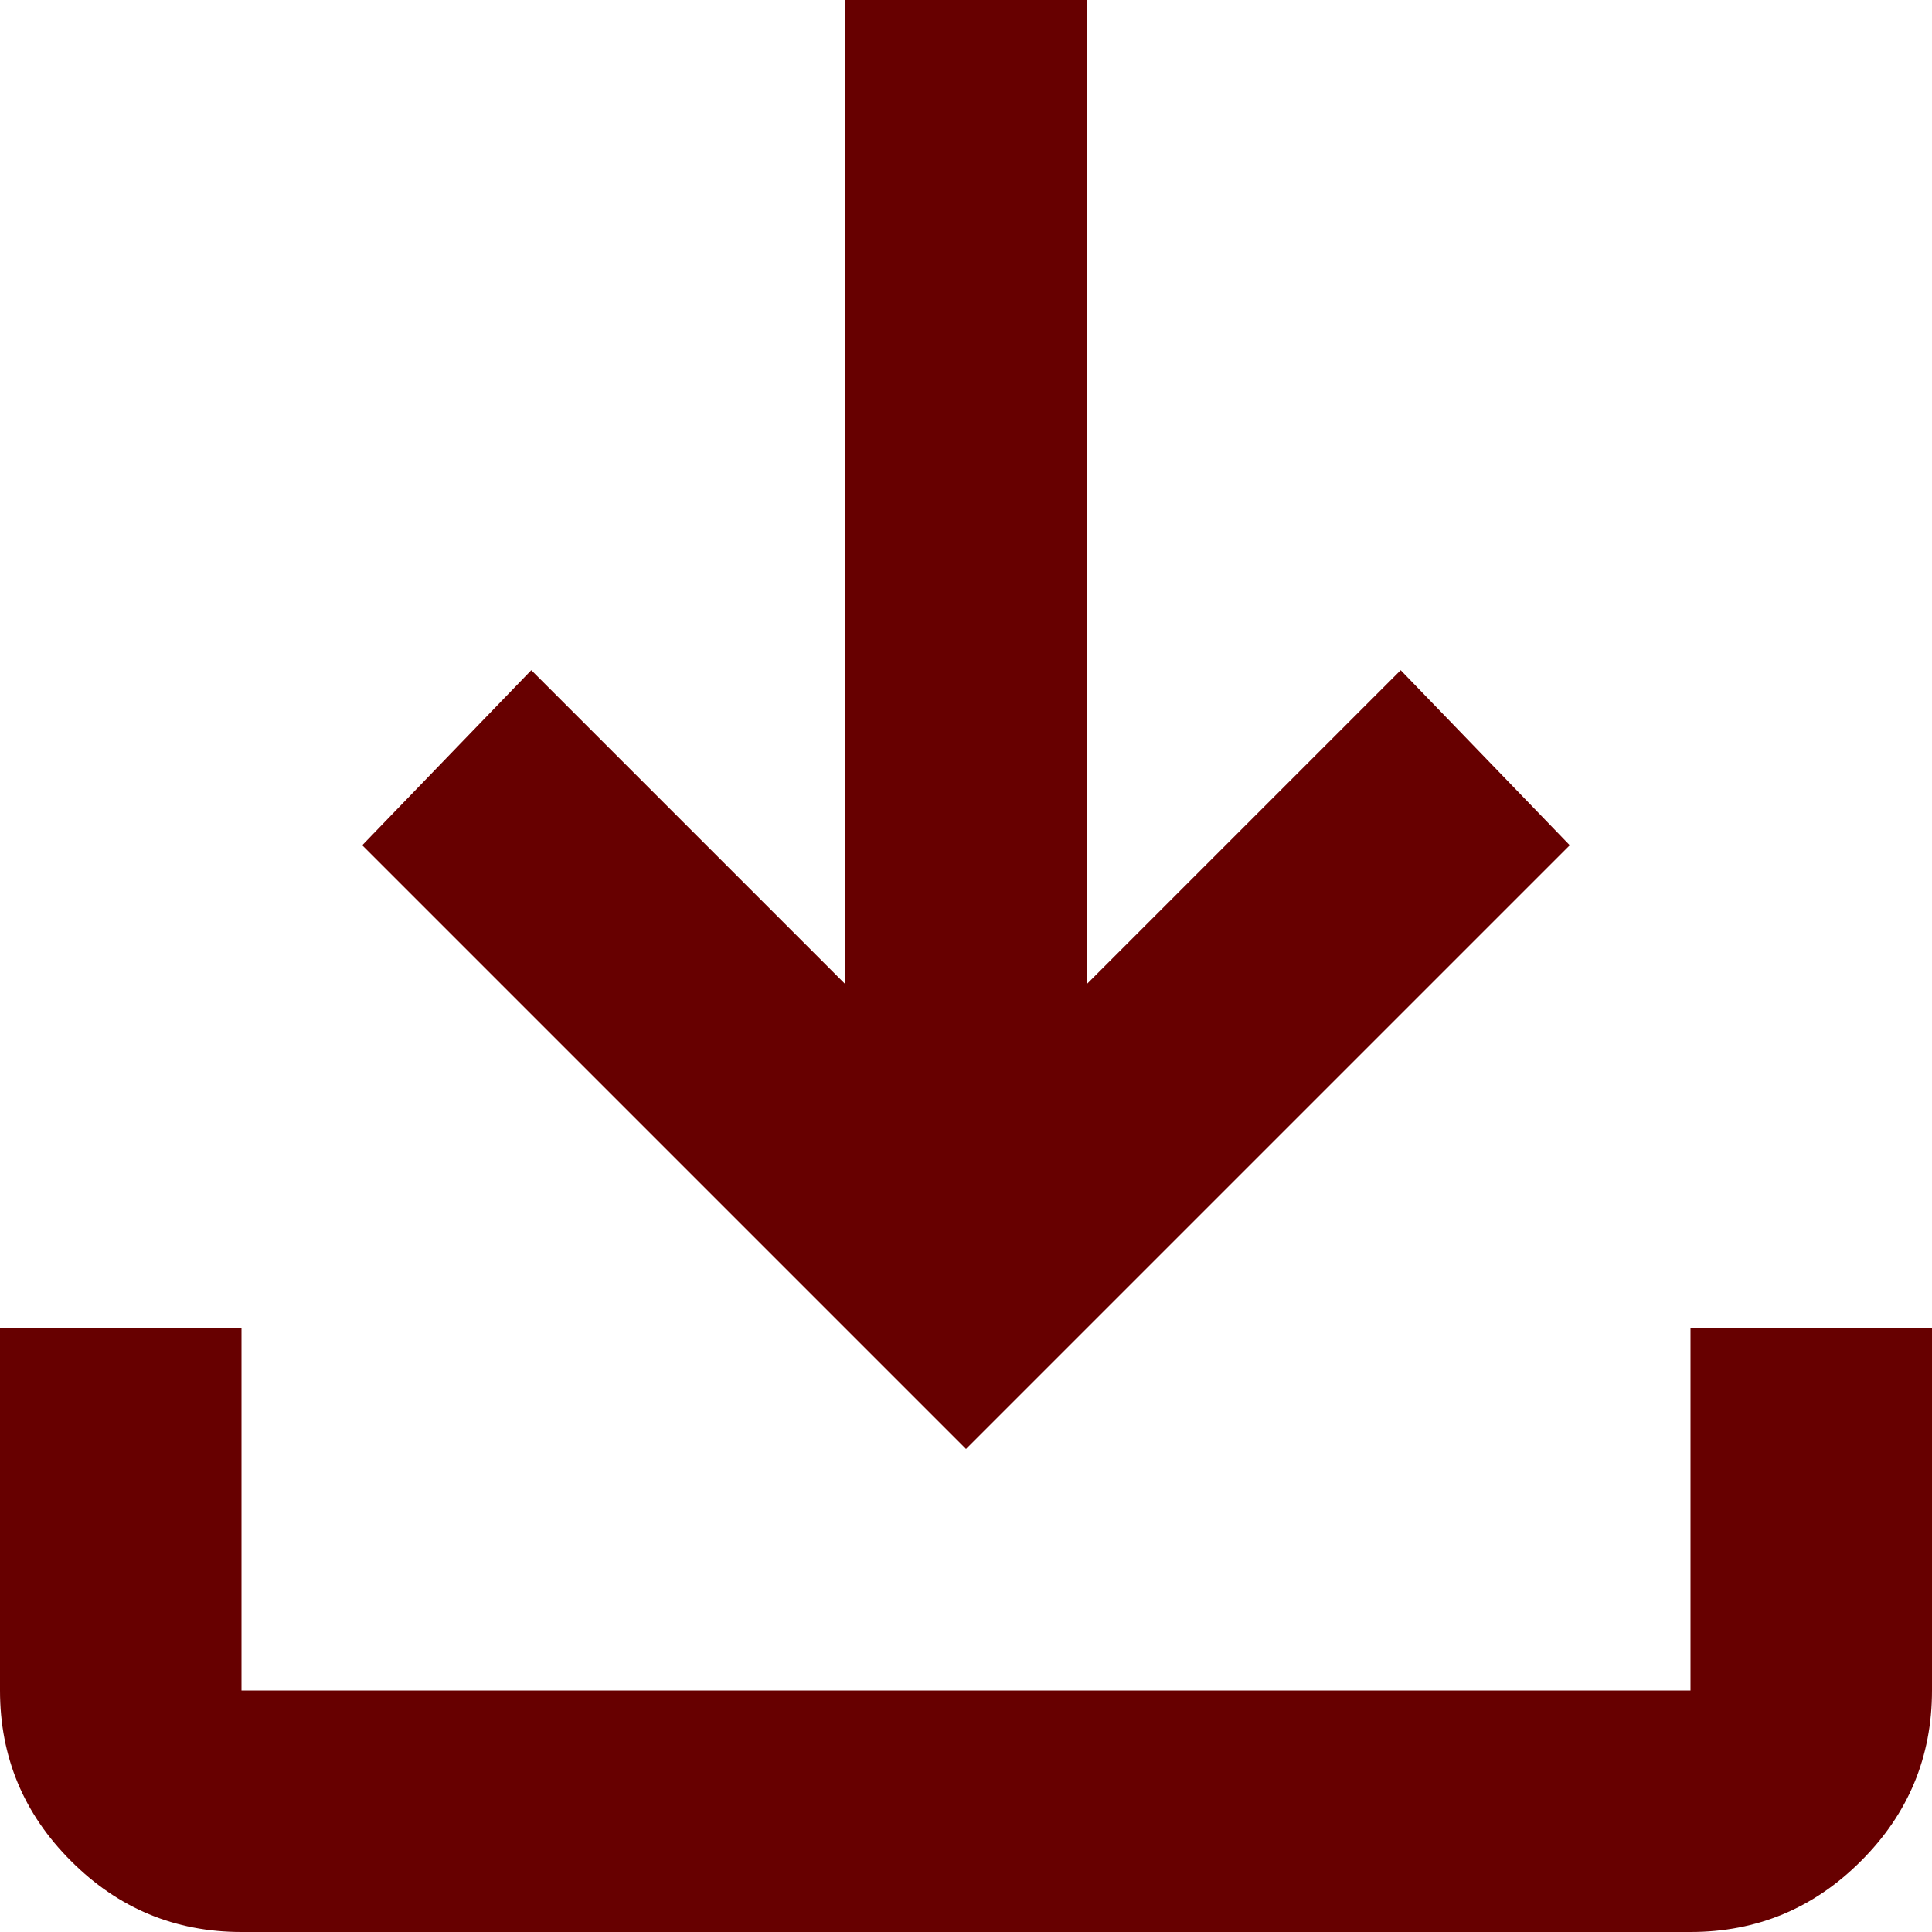
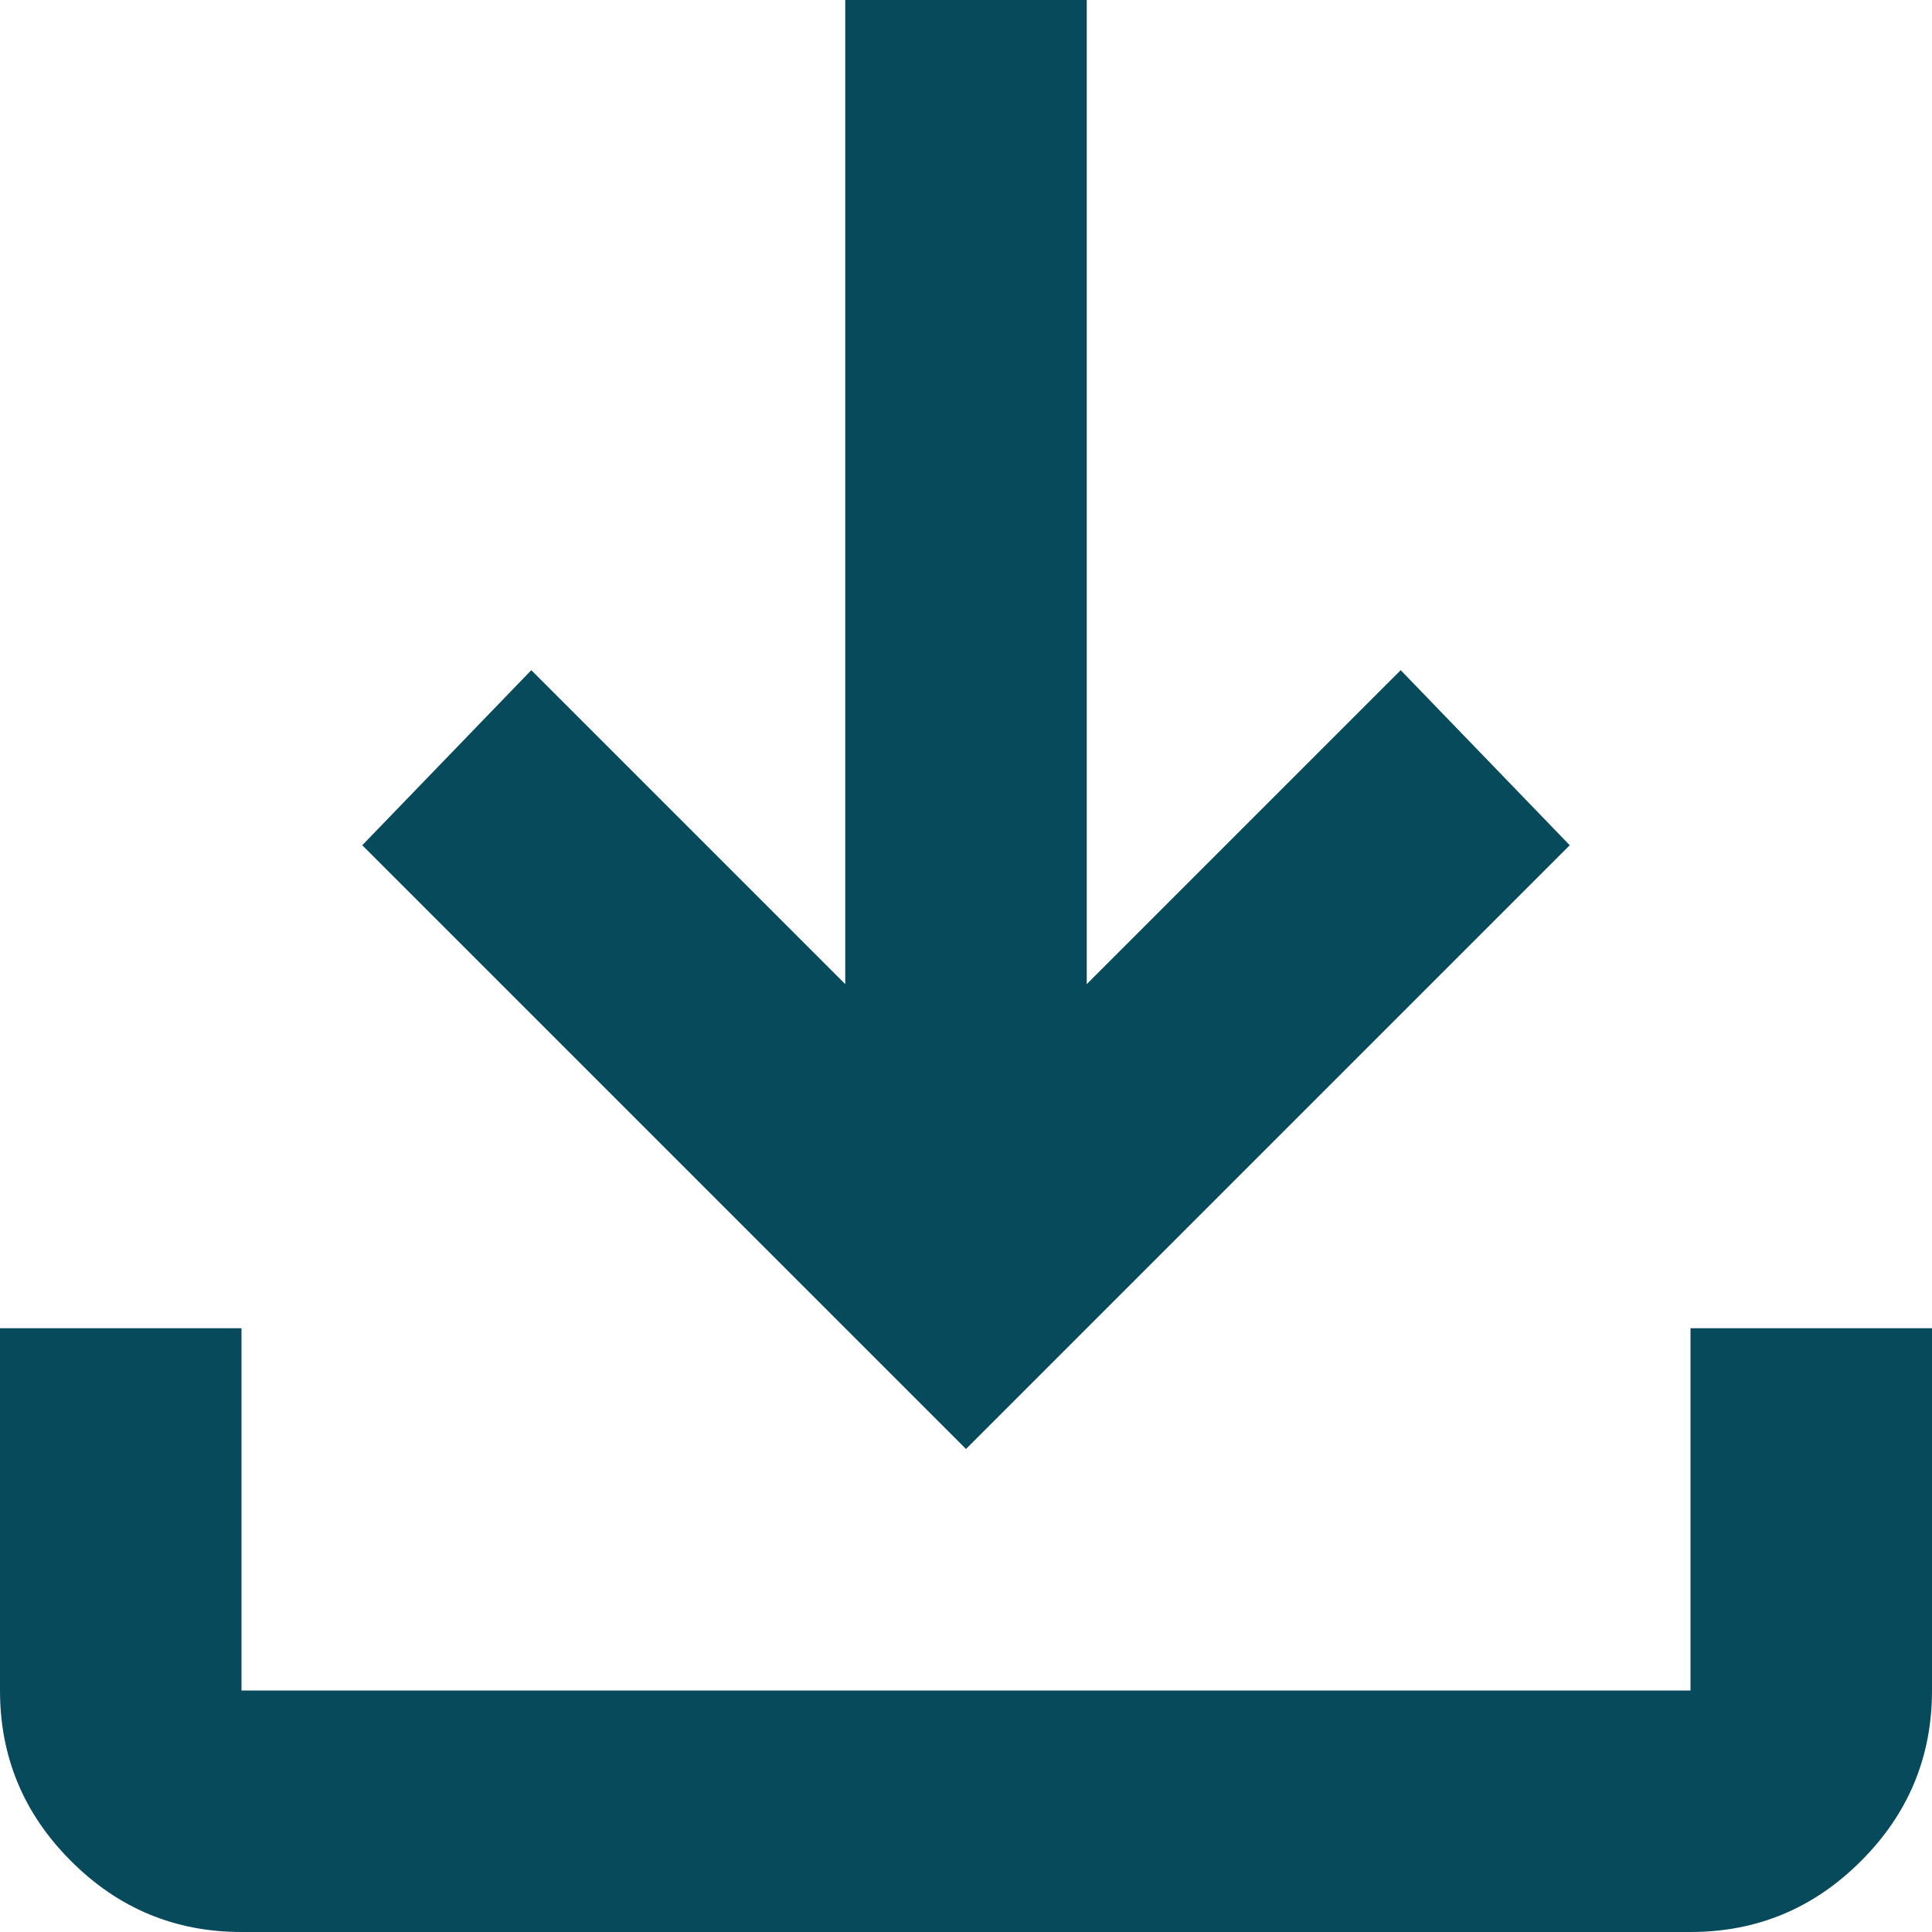
<svg xmlns="http://www.w3.org/2000/svg" width="16" height="16" viewBox="0 0 16 16" fill="none">
-   <path d="M8 12L3 7L4.4 5.55L7 8.15V0H9V8.15L11.6 5.55L13 7L8 12V12M2 16C1.45 16 0.979 15.804 0.588 15.412C0.196 15.021 0 14.55 0 14V11H2V14V14V14H14V14V14V11H16V14C16 14.55 15.804 15.021 15.412 15.412C15.021 15.804 14.55 16 14 16H2V16" fill="#670000" />
+   <path d="M8 12L3 7L4.4 5.55L7 8.15V0H9V8.15L11.6 5.55L13 7L8 12V12M2 16C1.45 16 0.979 15.804 0.588 15.412C0.196 15.021 0 14.55 0 14V11H2V14V14V14H14V14V14V11H16V14C16 14.55 15.804 15.021 15.412 15.412C15.021 15.804 14.55 16 14 16H2V16" fill="#074A5C" />
</svg>
